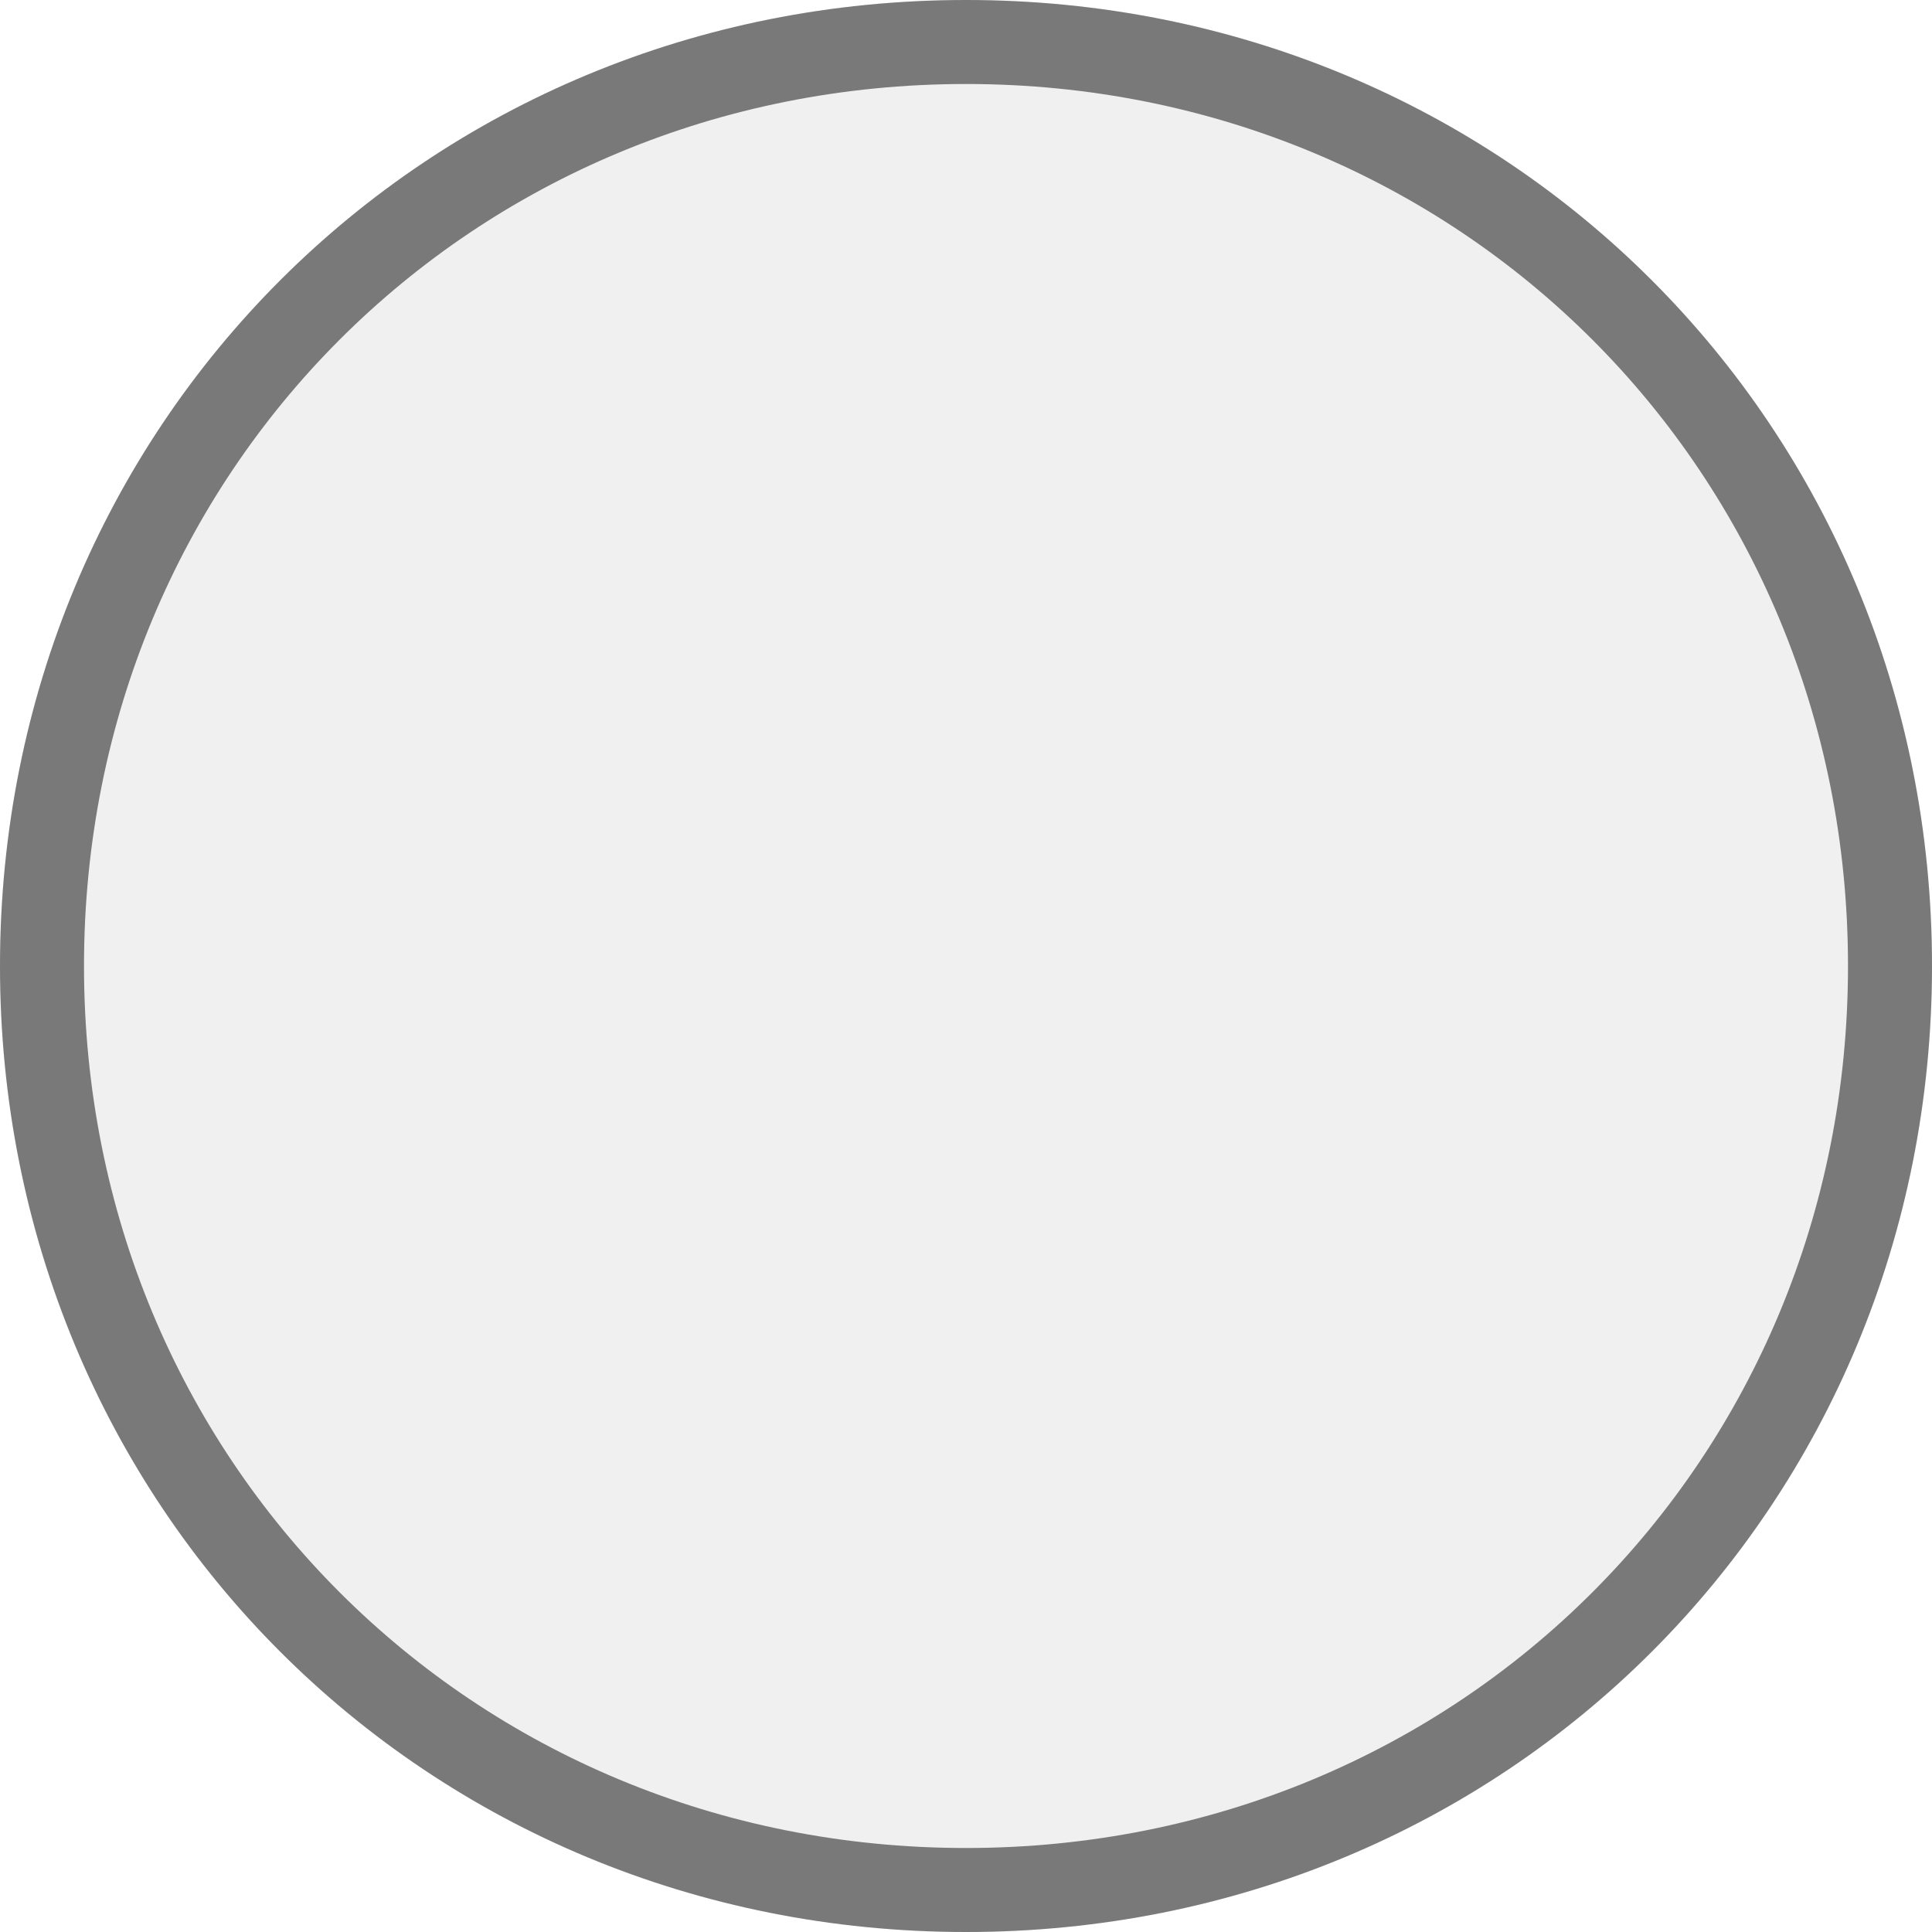
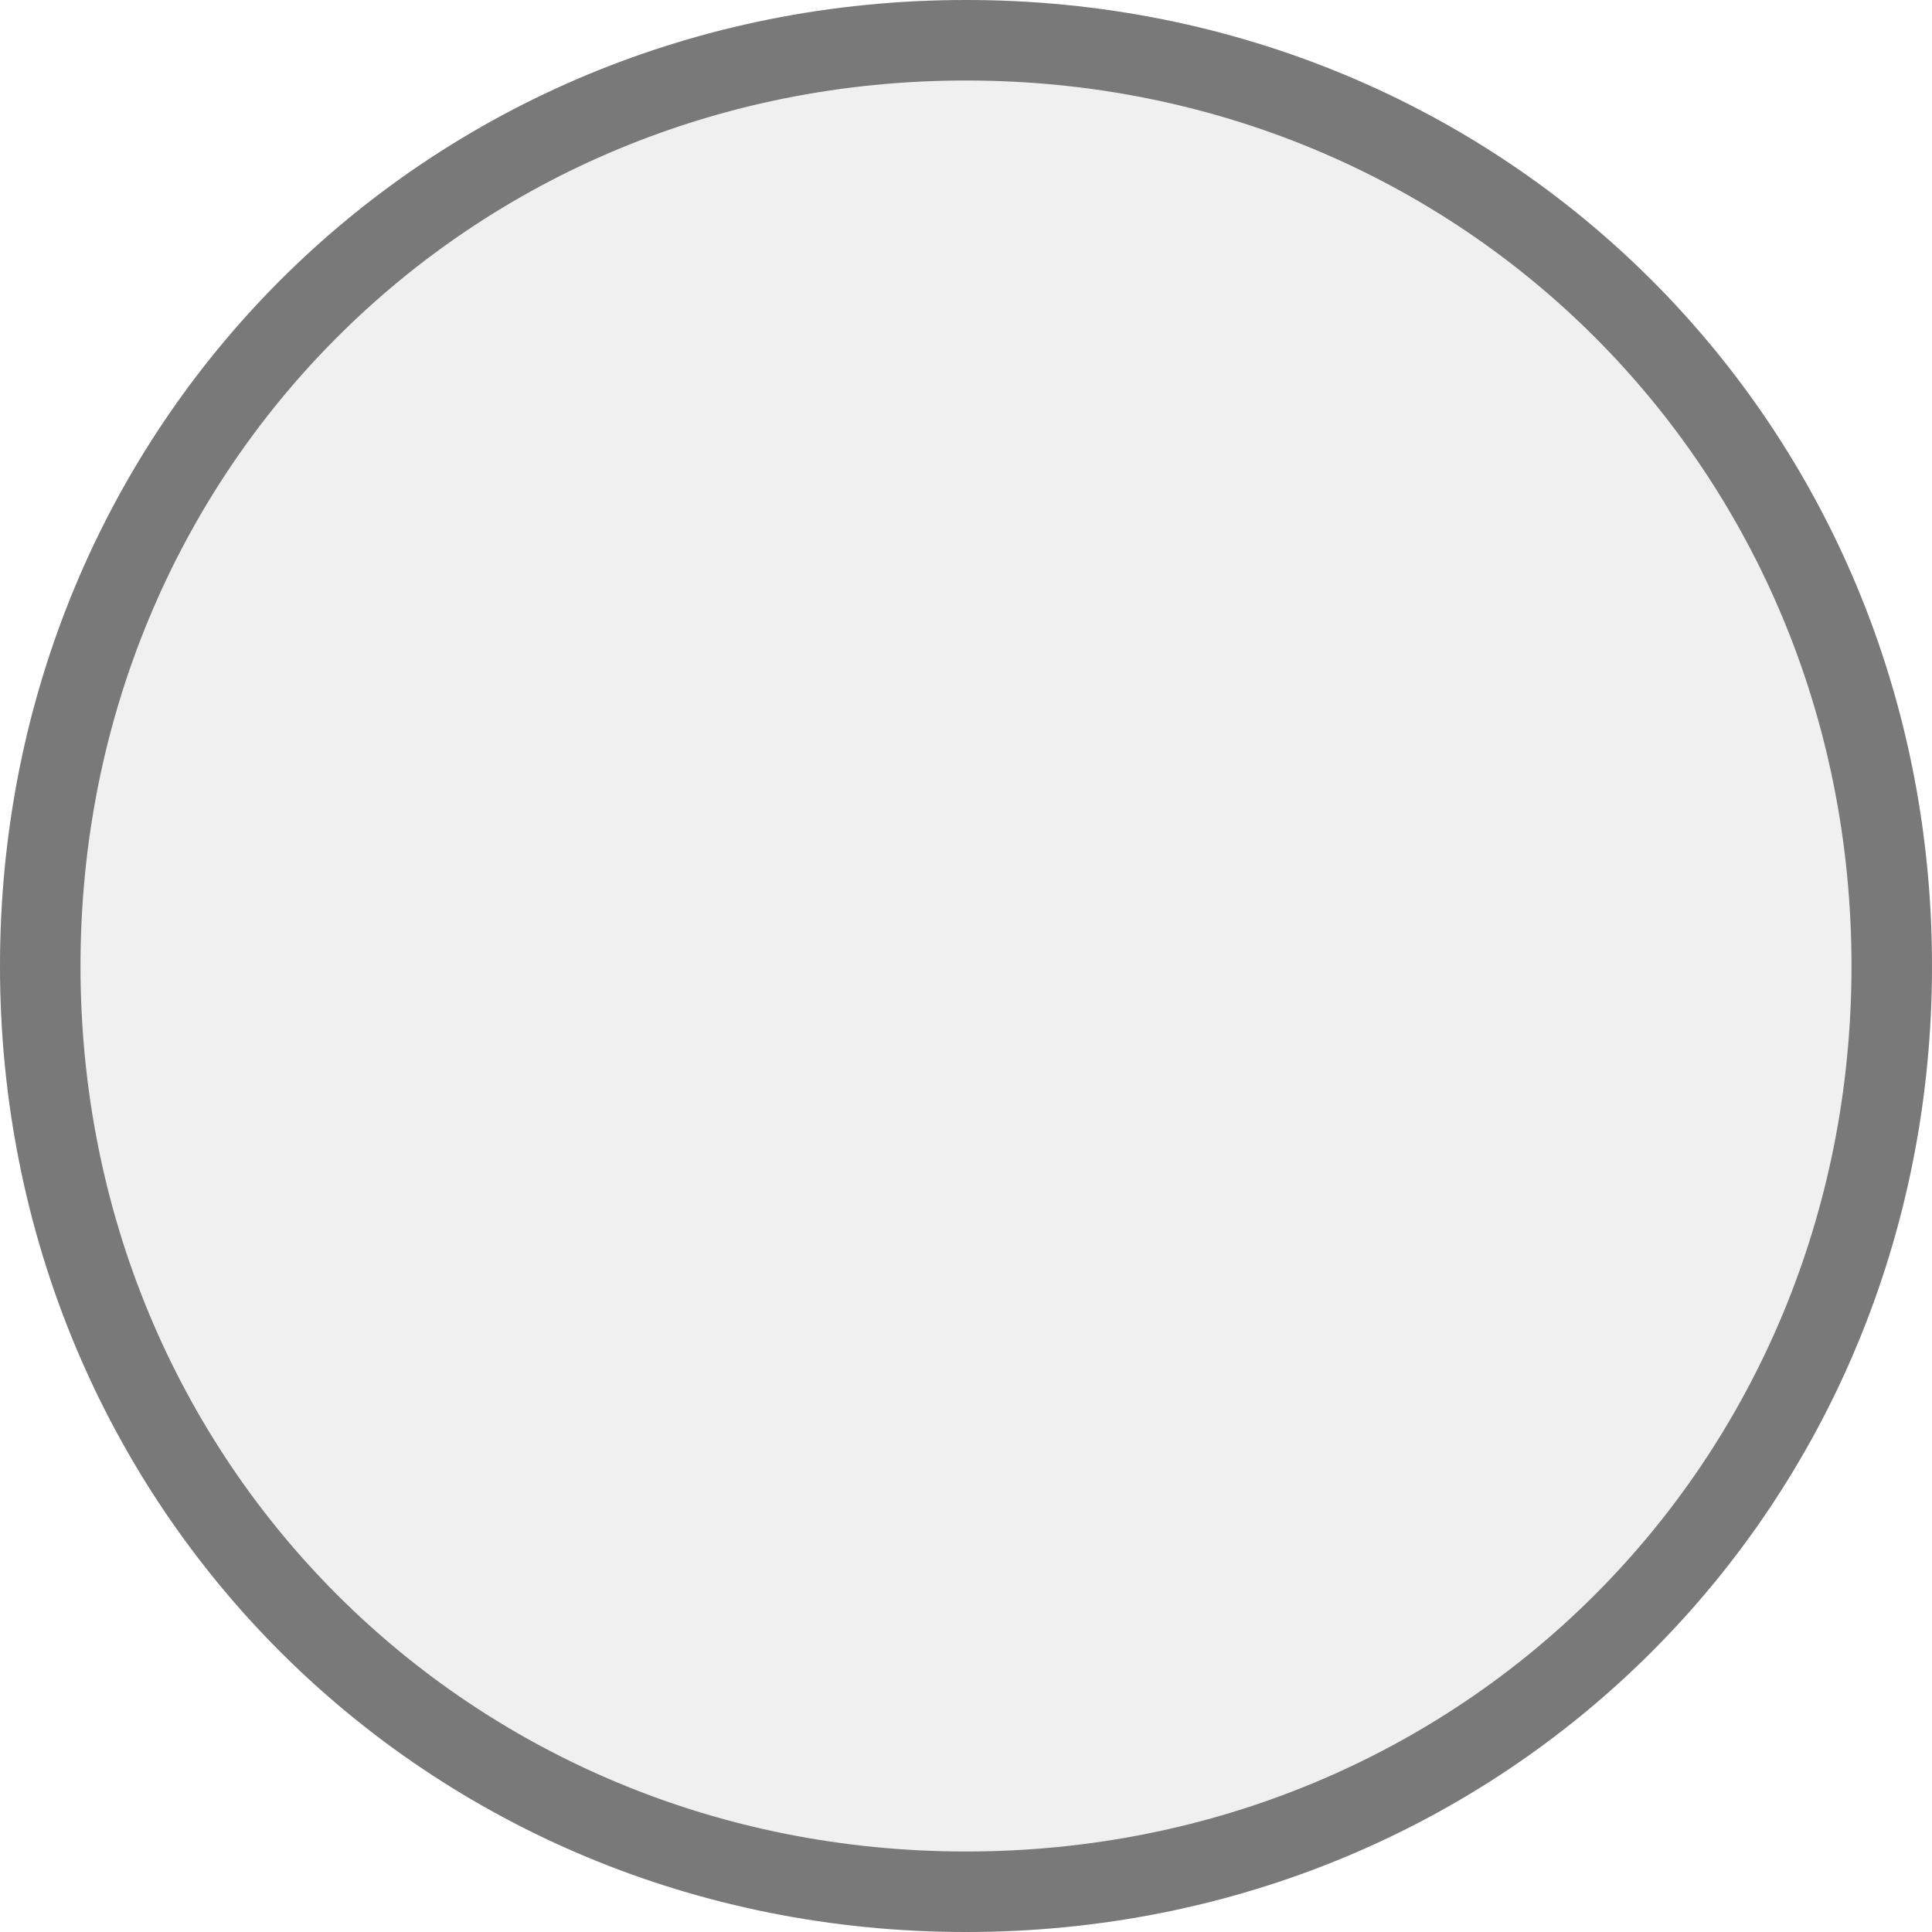
- <svg xmlns="http://www.w3.org/2000/svg" version="1.1" width="23px" height="23px" viewBox="216 112  23 23">
-   <path d="M 227.5 112  C 233.94 112  239 117.06  239 123.5  C 239 129.94  233.94 135  227.5 135  C 221.06 135  216 129.94  216 123.5  C 216 117.06  221.06 112  227.5 112  Z " fill-rule="nonzero" fill="#f0f0f0" stroke="none" />
-   <path d="M 227.5 112.5  C 233.66 112.5  238.5 117.34  238.5 123.5  C 238.5 129.66  233.66 134.5  227.5 134.5  C 221.34 134.5  216.5 129.66  216.5 123.5  C 216.5 117.34  221.34 112.5  227.5 112.5  Z " stroke-width="1" stroke="#797979" fill="none" />
+ <svg xmlns="http://www.w3.org/2000/svg" version="1.1" width="24px" height="24px" viewBox="216 61  24 24">
+   <path d="M 228 61  C 234.72 61  240 66.28  240 73  C 240 79.72  234.72 85  228 85  C 221.28 85  216 79.72  216 73  C 216 66.28  221.28 61  228 61  Z " fill-rule="nonzero" fill="#f0f0f0" stroke="none" />
+   <path d="M 228 61.5  C 234.44 61.5  239.5 66.56  239.5 73  C 239.5 79.44  234.44 84.5  228 84.5  C 221.56 84.5  216.5 79.44  216.5 73  C 216.5 66.56  221.56 61.5  228 61.5  Z " stroke-width="1" stroke="#797979" fill="none" />
</svg>
